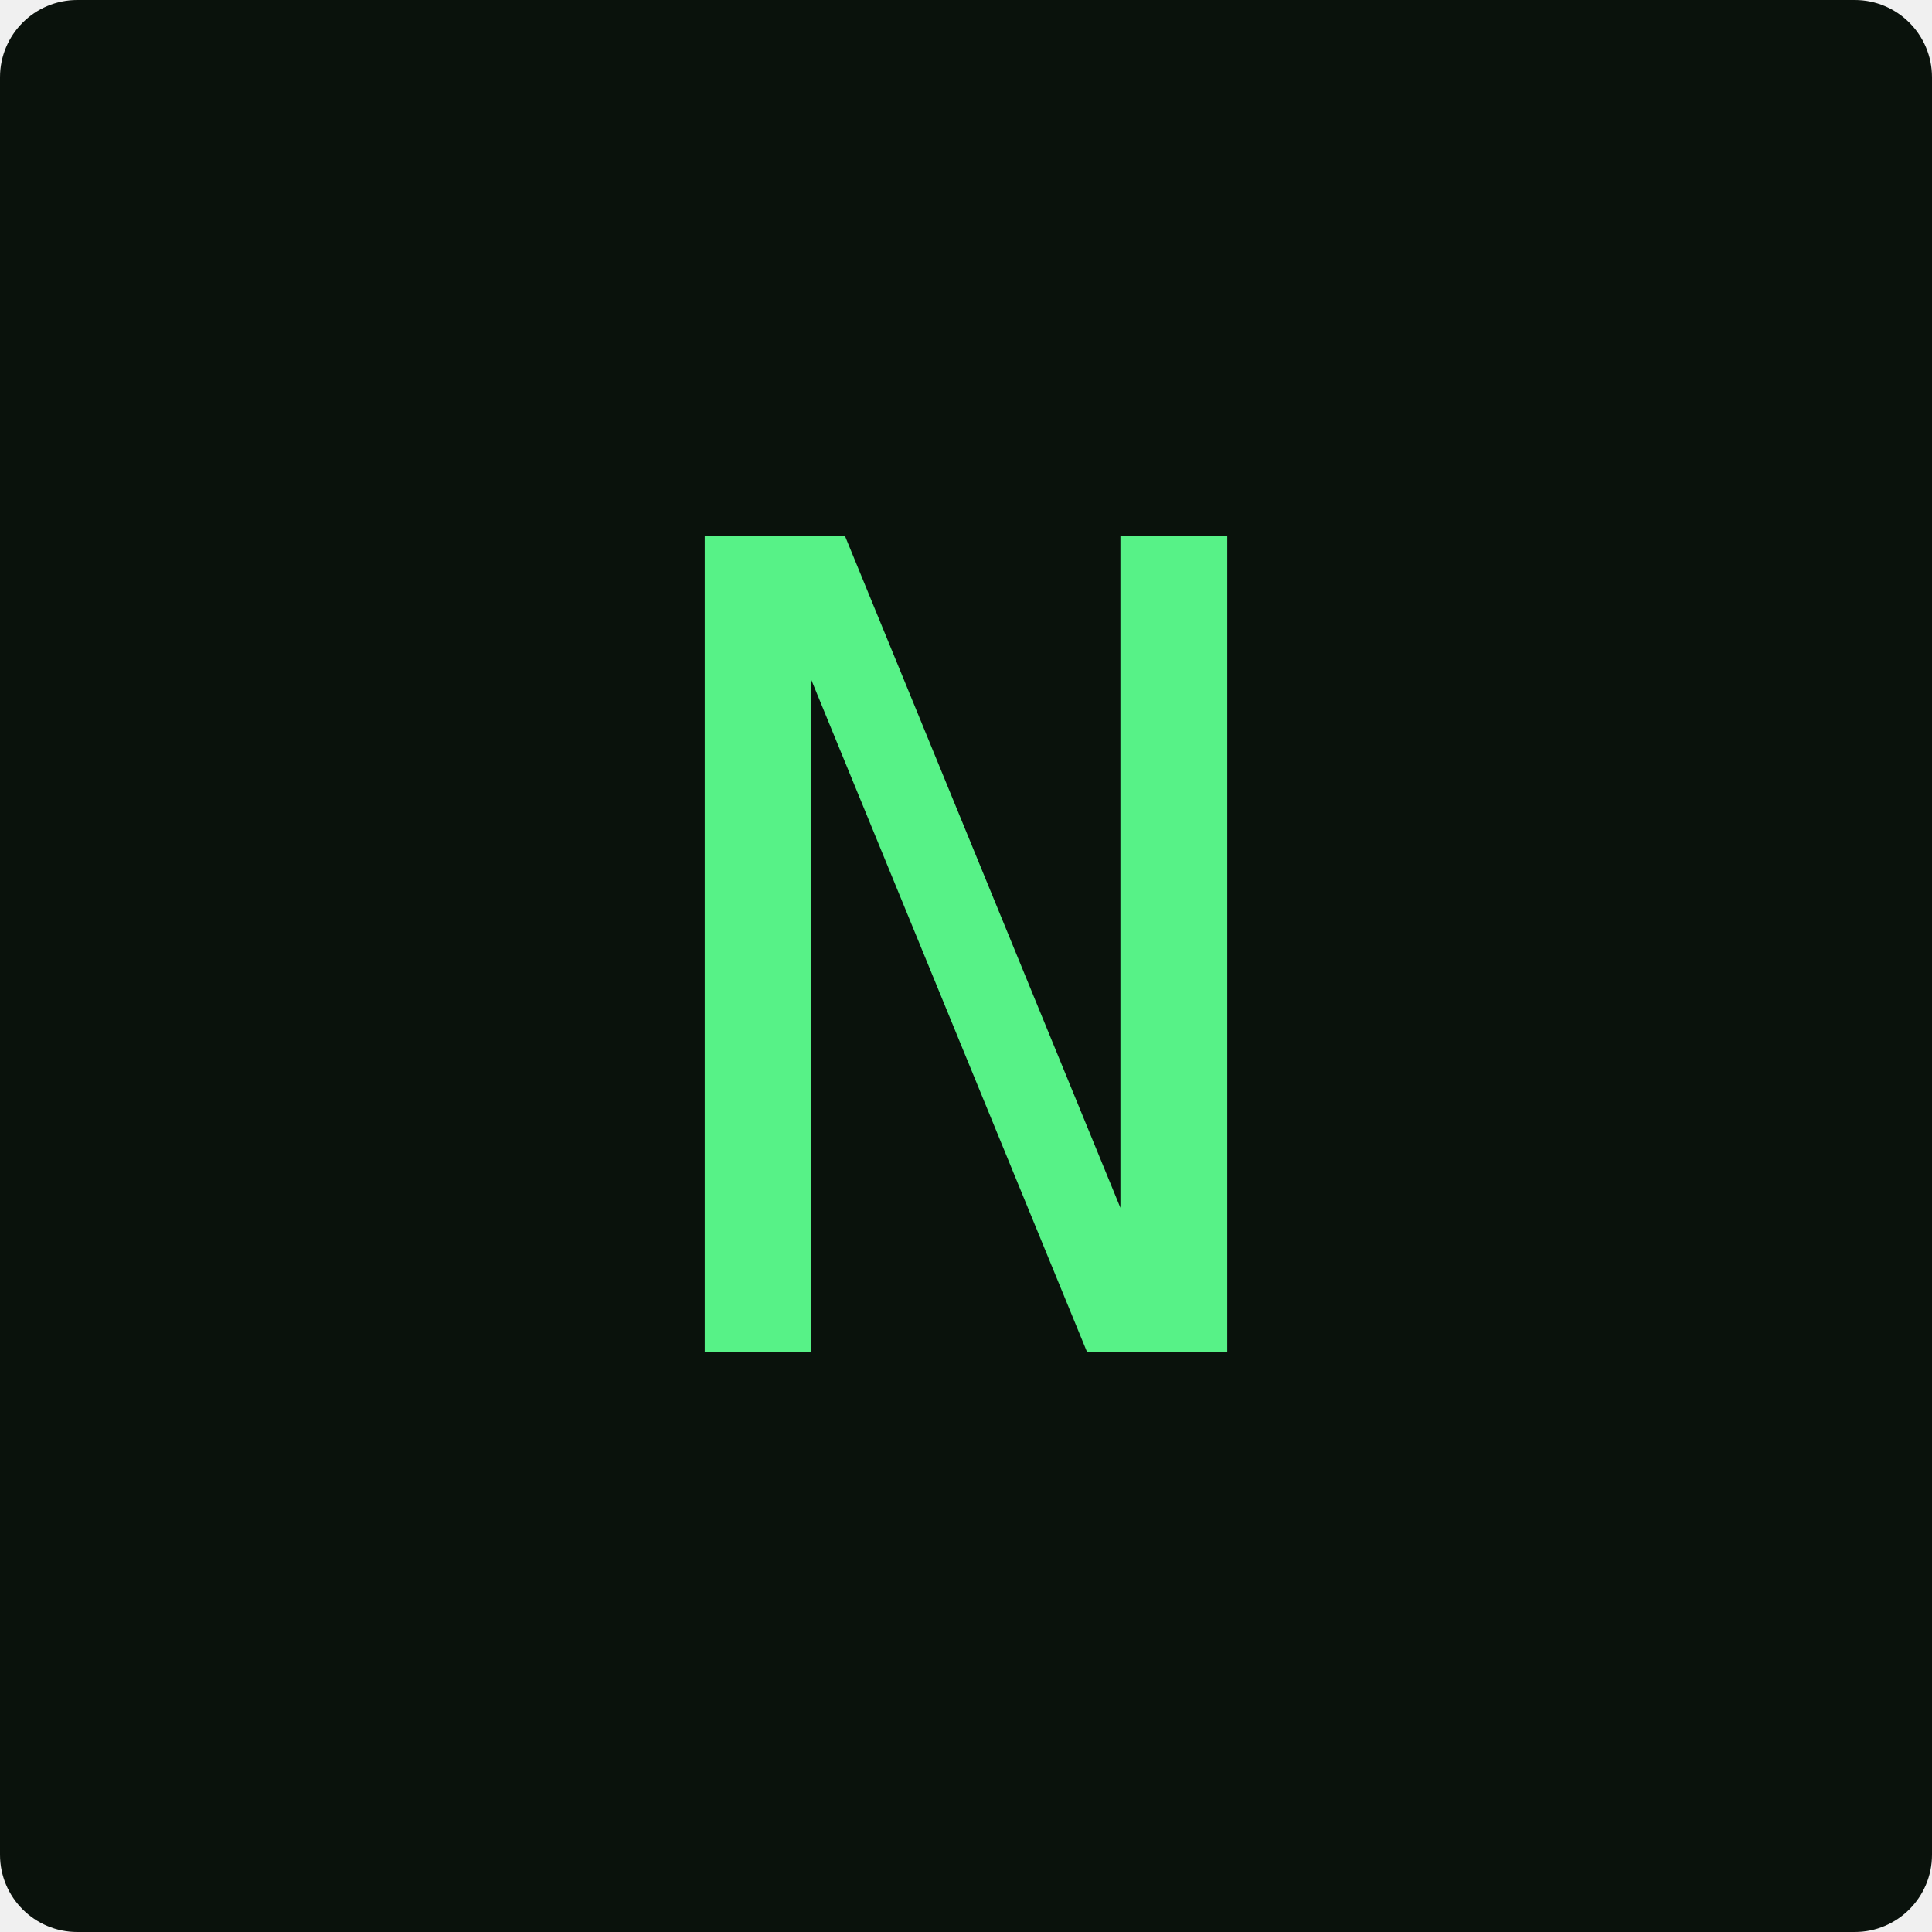
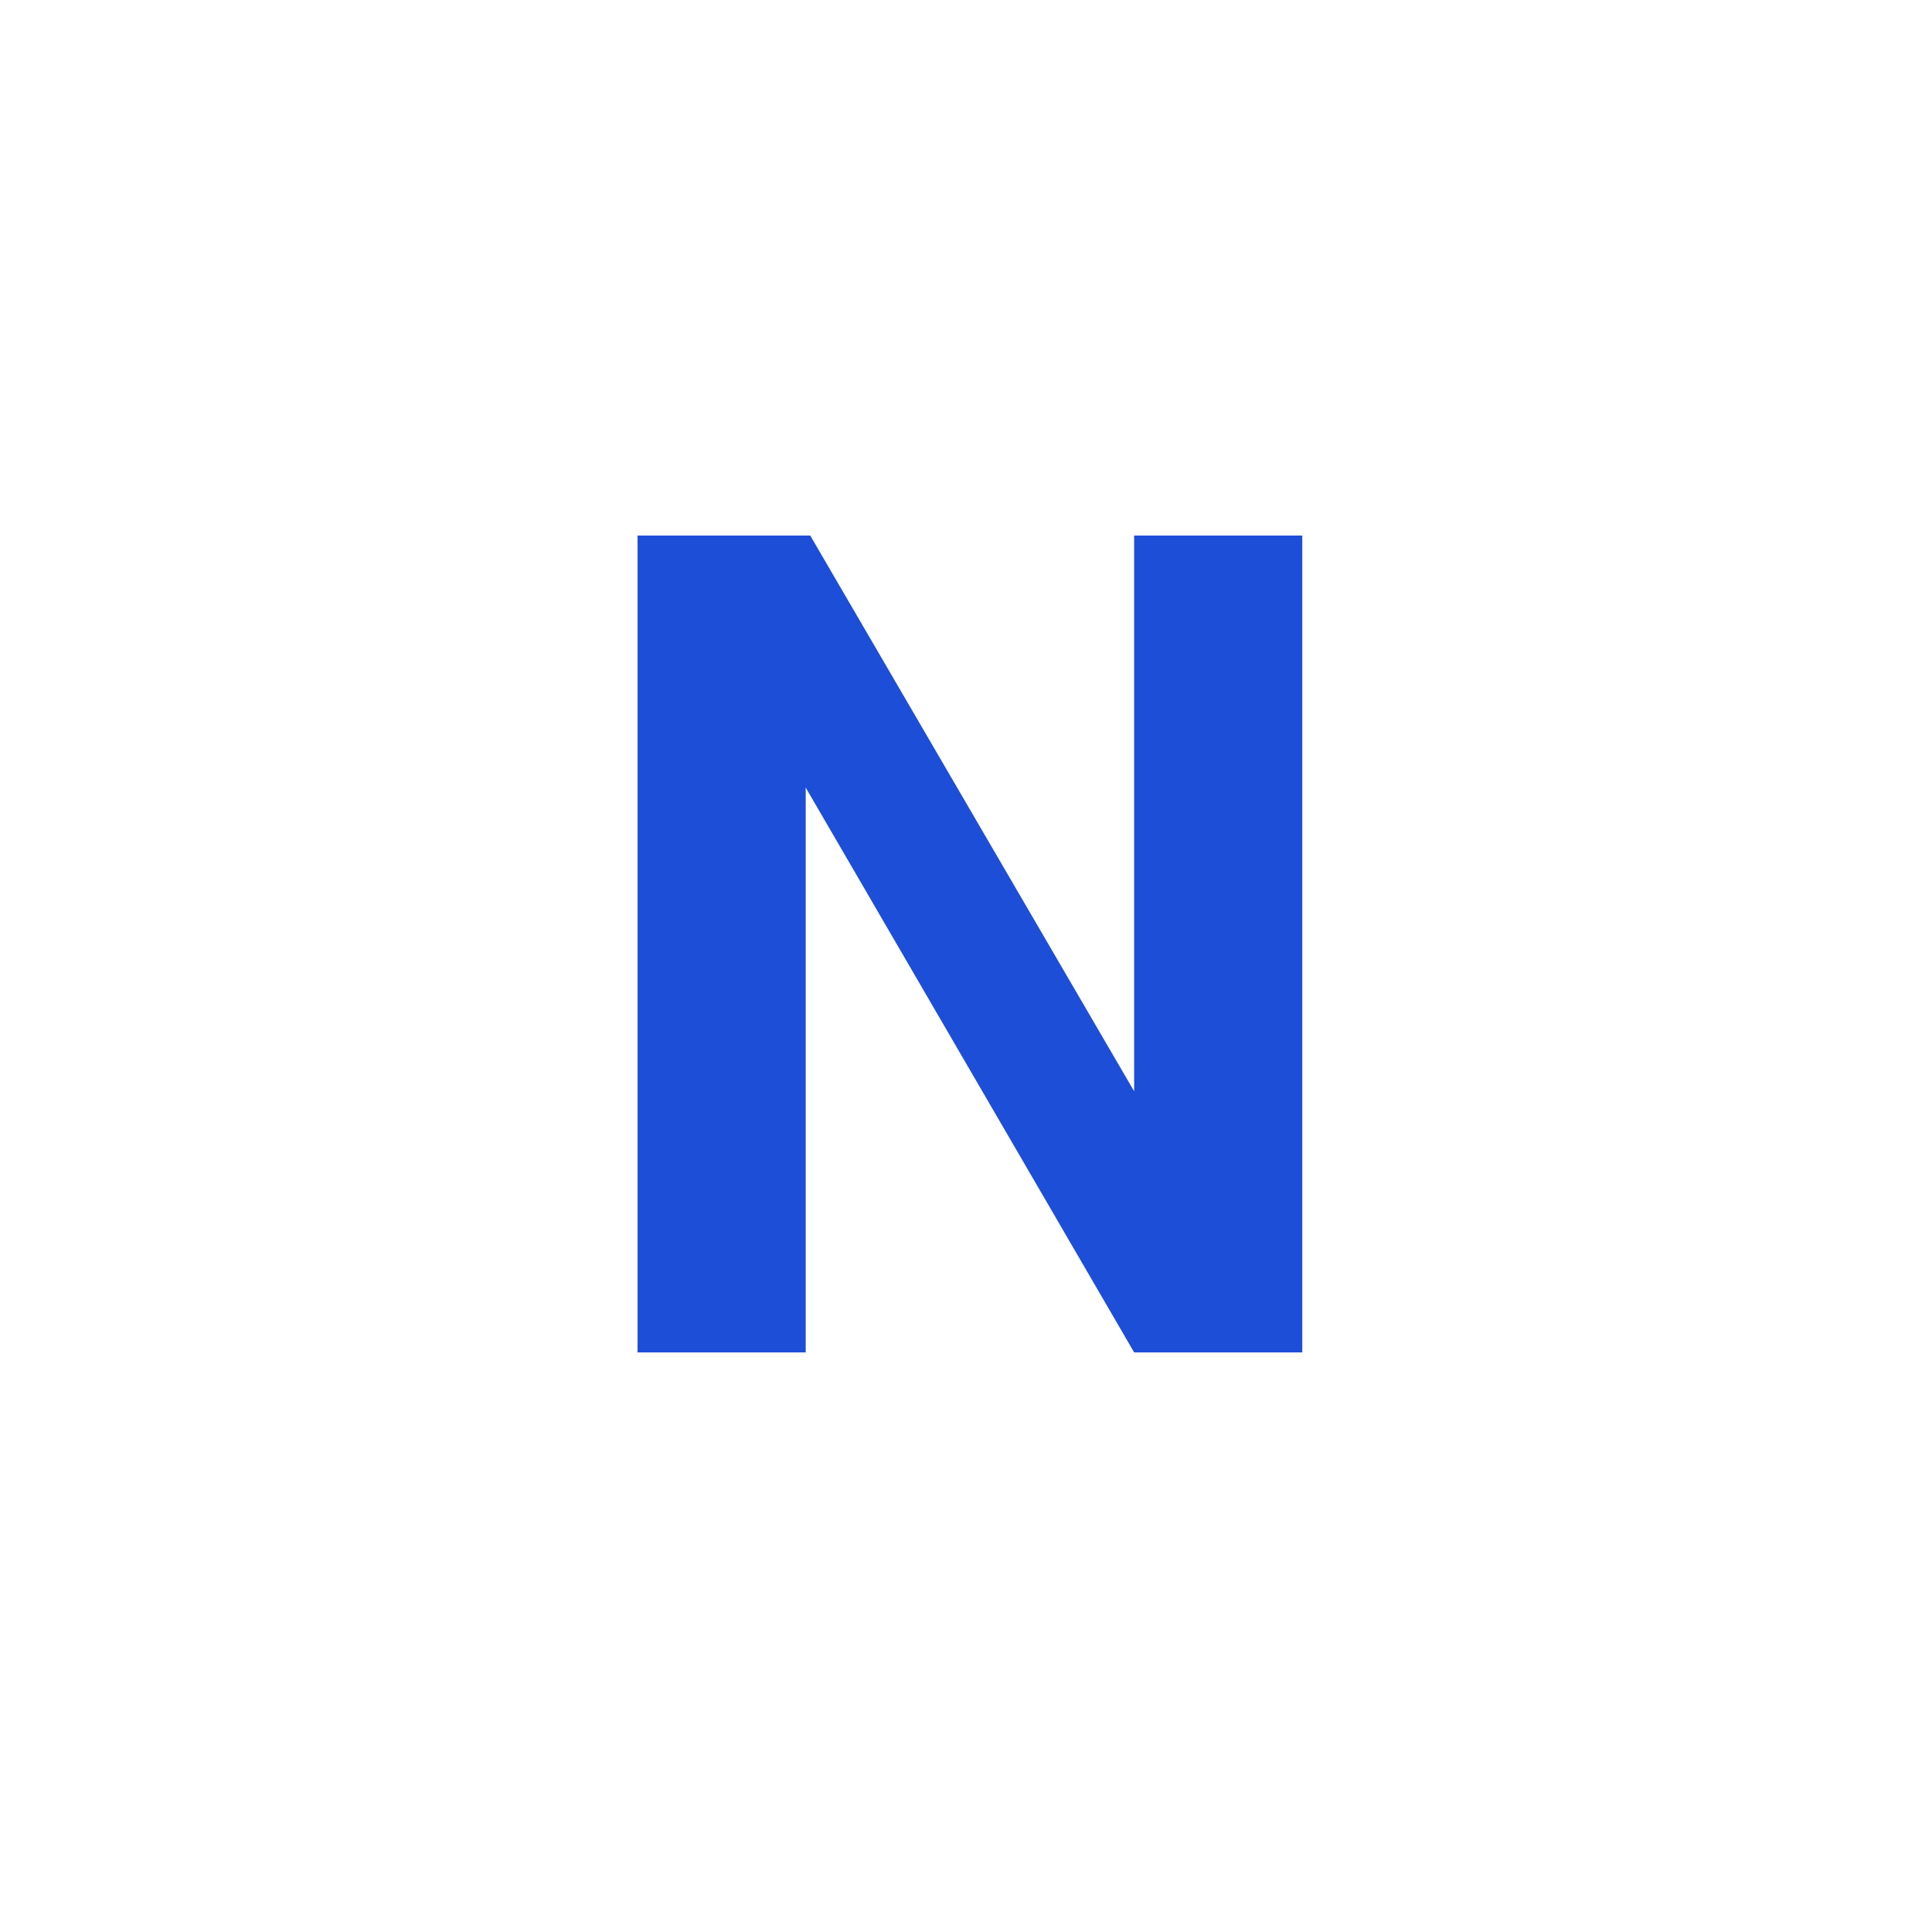
<svg xmlns="http://www.w3.org/2000/svg" viewBox="0 0 100 100">
-   <rect width="100" height="100" rx="4" fill="#0a120c" />
-   <text x="50" y="70" font-family="ui-monospace, monospace" font-size="58" fill="#57f287" text-anchor="middle">N</text>
+   <rect width="100" height="100" rx="0" fill="#ffffff" />
+   <text x="50" y="70" font-family="Helvetica, Arial, sans-serif" font-weight="700" font-size="58" fill="#1d4ed8" text-anchor="middle">N</text>
</svg>
